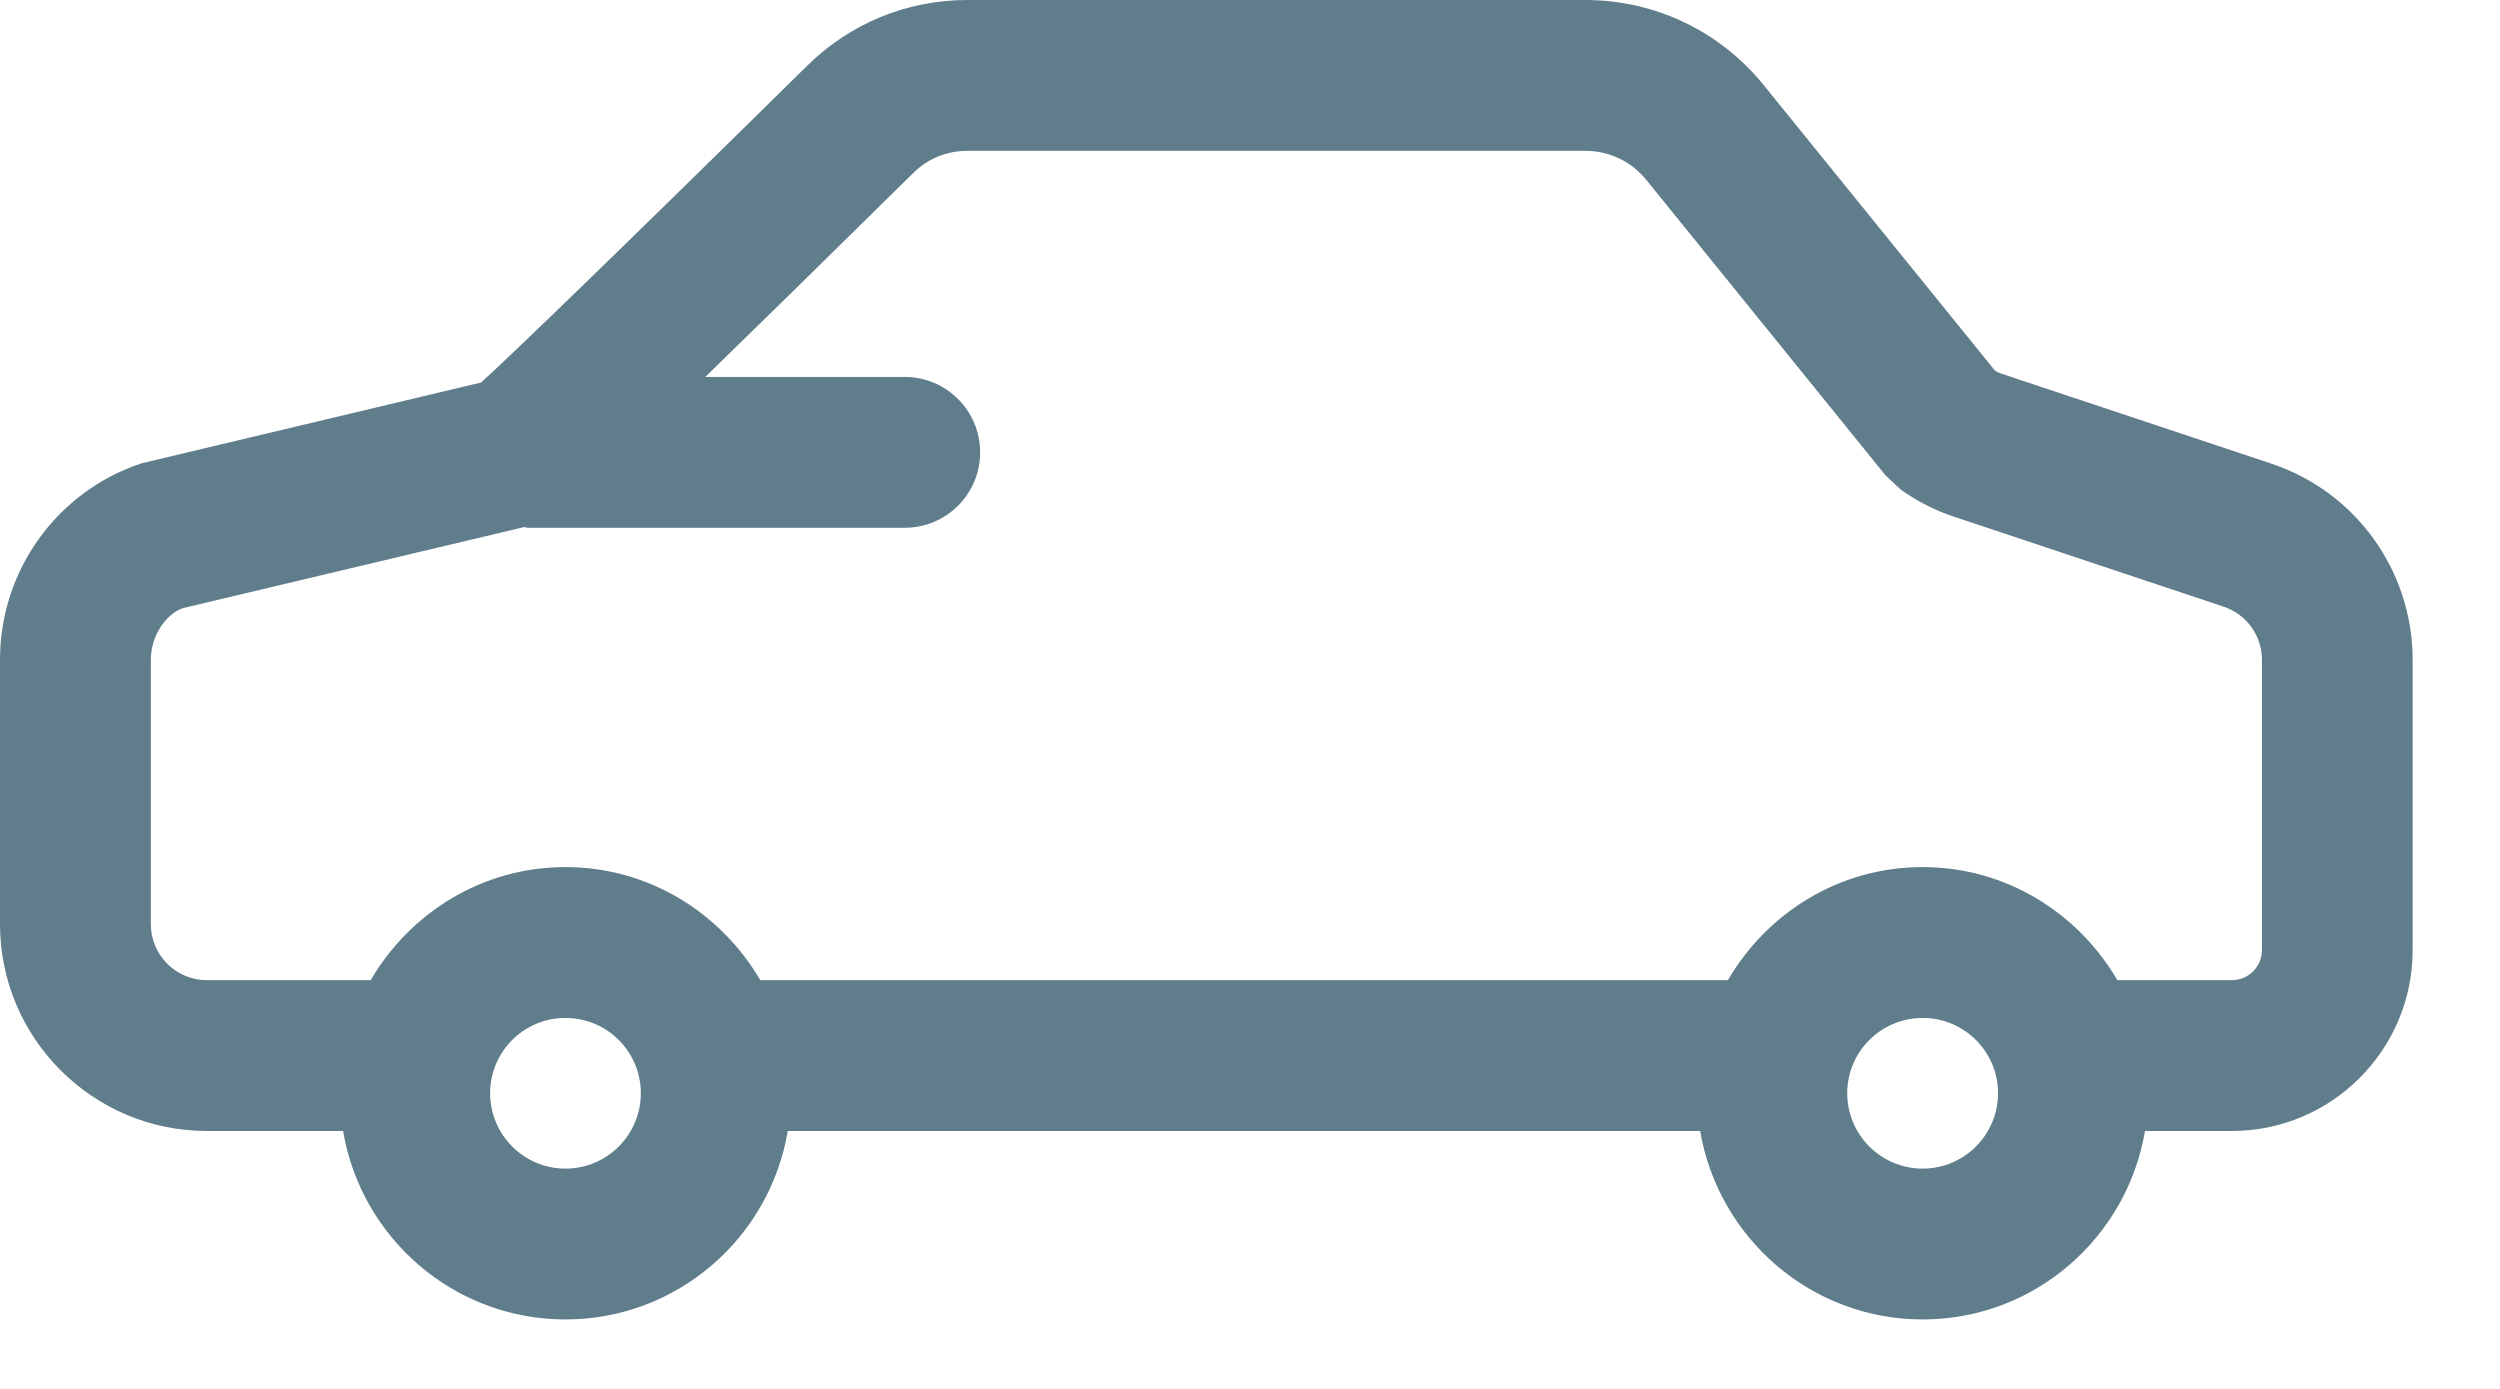
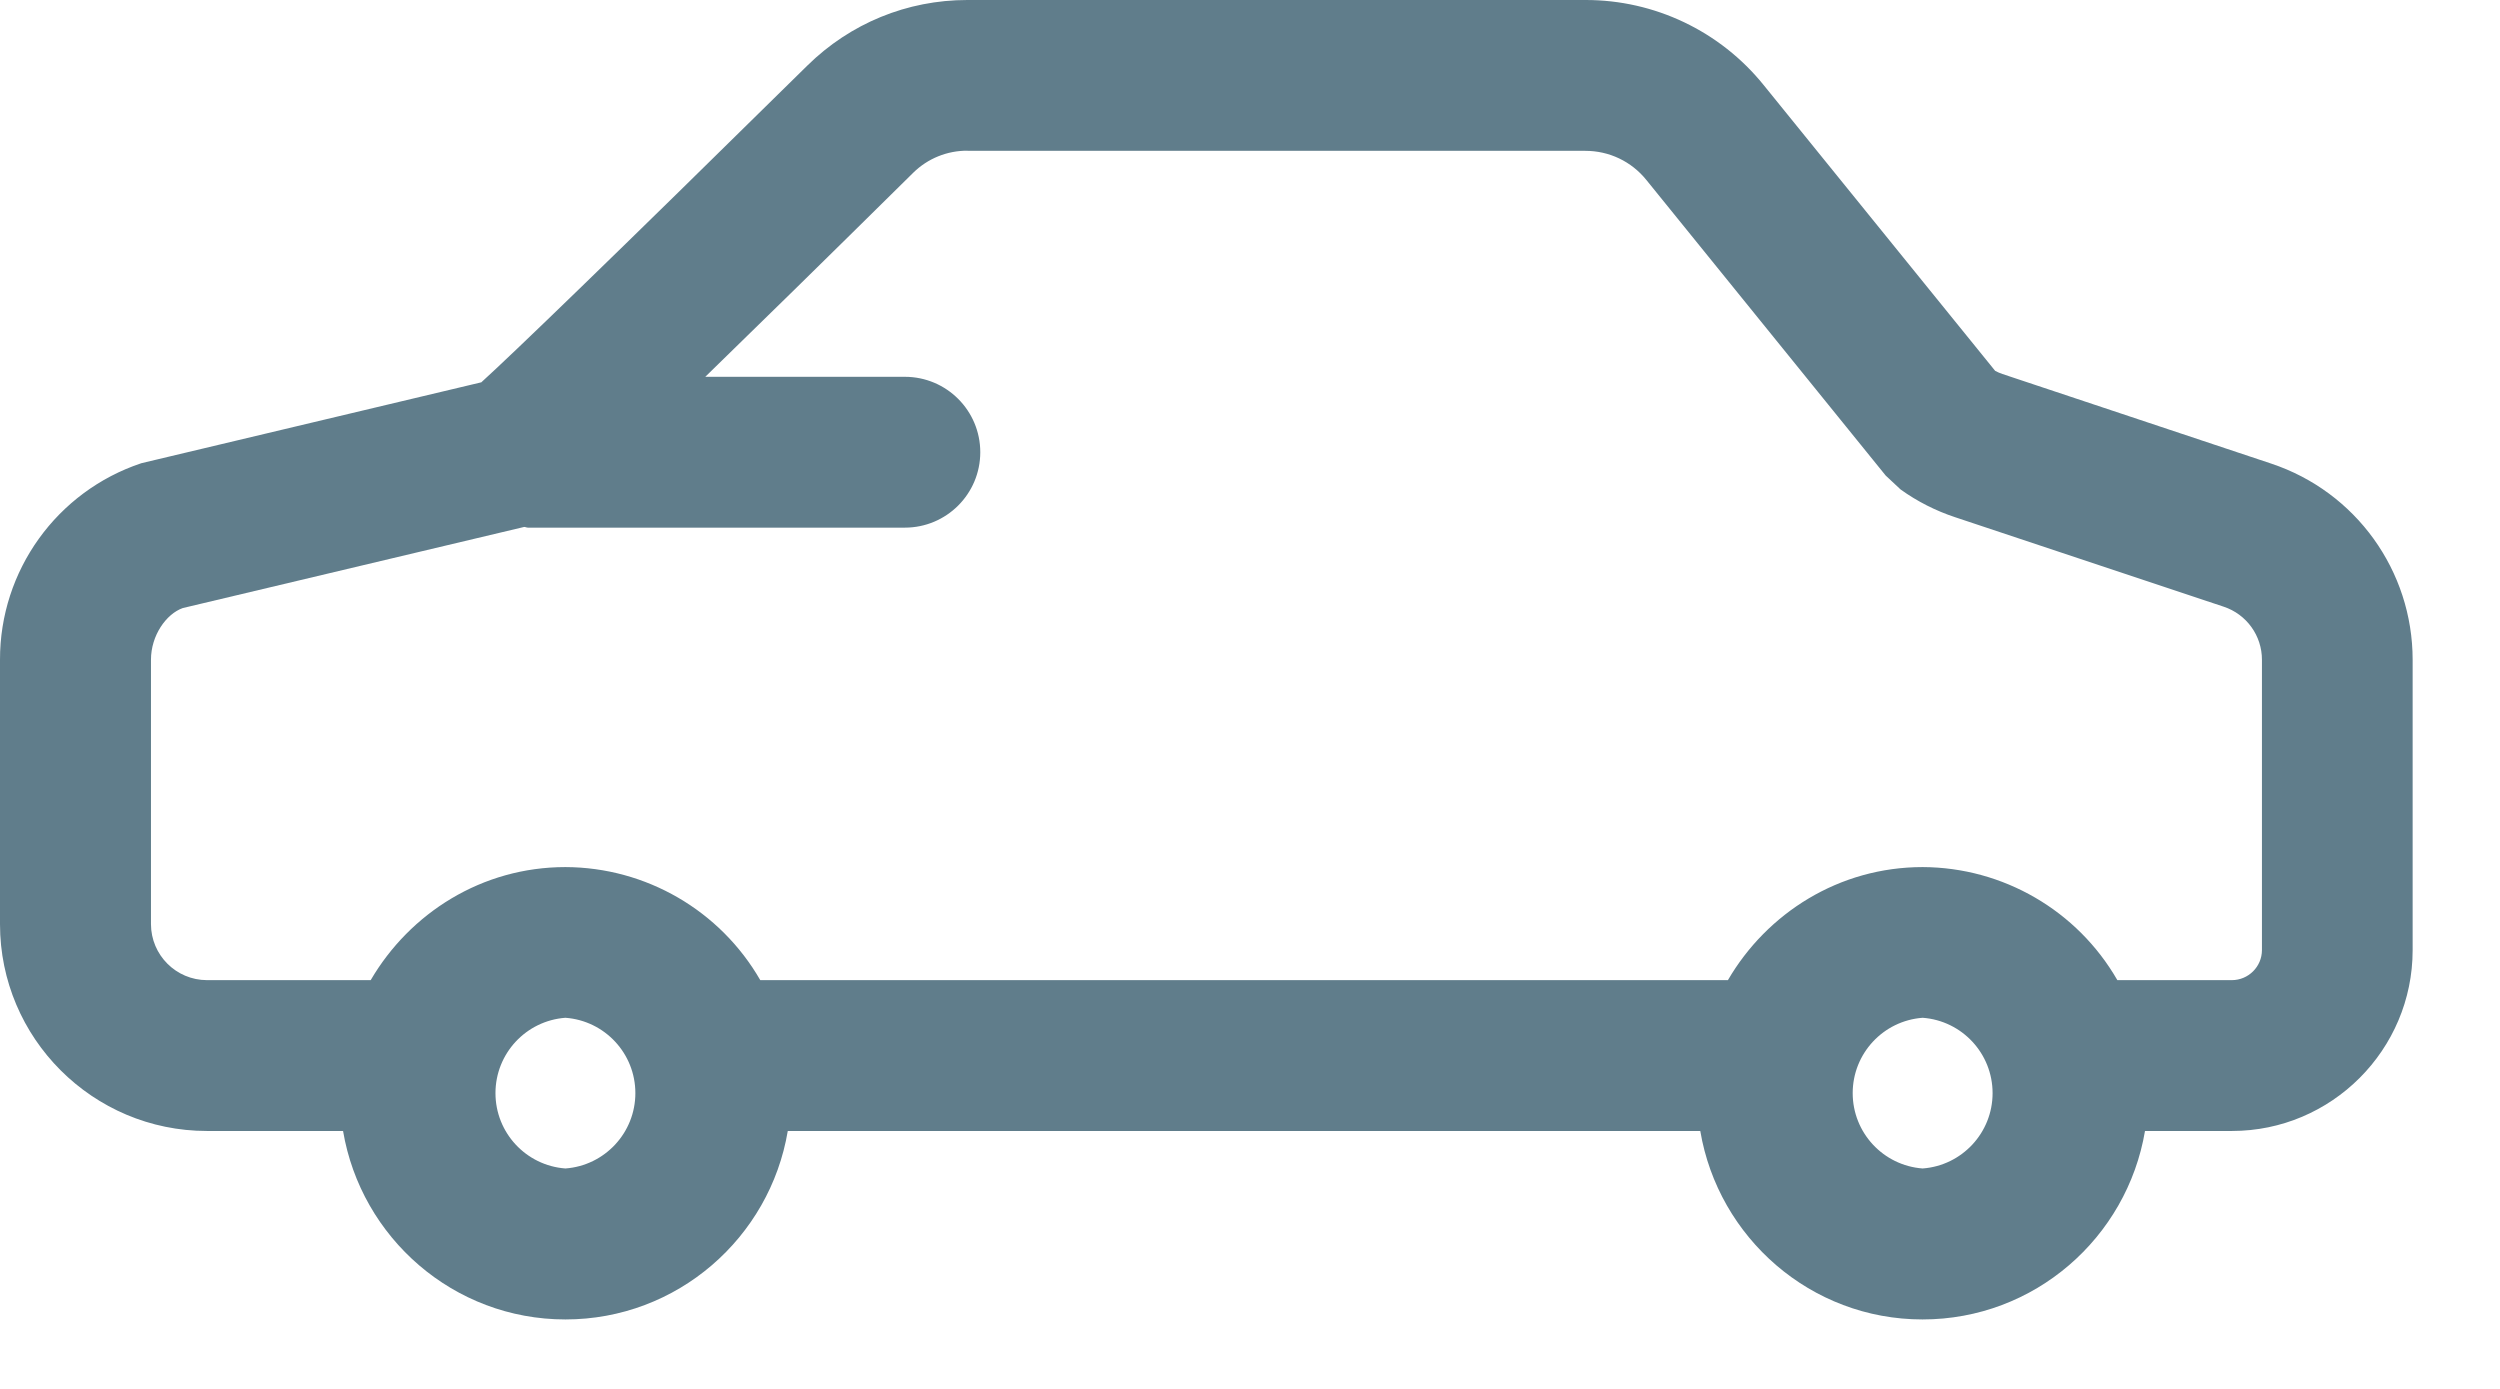
- <svg xmlns="http://www.w3.org/2000/svg" width="18px" height="10px" viewBox="0 0 18 10" version="1.1">
-   <defs />
-   <g id="pro-profile" stroke="none" stroke-width="1" fill="none" fill-rule="evenodd">
-     <g id="CALLS-PENDING" transform="translate(-254, -836)" fill="#607D8B">
-       <path d="M260.965,837.086 L265.414,837.086 C265.586,837.086 265.746,837.162 265.854,837.296 L267.577,839.424 L267.684,839.524 C267.805,839.611 267.938,839.678 268.077,839.723 L270.01,840.368 C270.175,840.423 270.286,840.577 270.286,840.751 L270.286,842.841 C270.286,842.96 270.189,843.057 270.07,843.057 L269.245,843.057 C268.962,842.573 268.443,842.243 267.843,842.243 C267.242,842.243 266.723,842.573 266.441,843.057 L259.474,843.057 C259.191,842.573 258.671,842.243 258.071,842.243 C257.471,842.243 256.952,842.573 256.669,843.057 L255.489,843.057 C255.266,843.057 255.086,842.876 255.086,842.654 L255.086,840.751 C255.086,840.576 255.196,840.421 255.315,840.379 L257.773,839.795 C257.783,839.795 257.79,839.8 257.8,839.8 L260.514,839.8 C260.814,839.8 261.057,839.557 261.057,839.257 C261.057,838.957 260.814,838.714 260.514,838.714 L259.078,838.714 C259.441,838.361 259.923,837.889 260.576,837.245 C260.68,837.142 260.818,837.086 260.965,837.086 M267.843,844.414 C267.544,844.414 267.3,844.171 267.3,843.871 C267.3,843.572 267.544,843.329 267.843,843.329 C268.142,843.329 268.386,843.572 268.386,843.871 C268.386,844.171 268.142,844.414 267.843,844.414 M258.071,844.414 C257.772,844.414 257.529,844.171 257.529,843.871 C257.529,843.572 257.772,843.329 258.071,843.329 C258.371,843.329 258.614,843.572 258.614,843.871 C258.614,844.171 258.371,844.414 258.071,844.414 M257.464,838.754 L255.018,839.336 C254.409,839.539 254,840.108 254,840.751 L254,842.654 C254,843.475 254.668,844.143 255.489,844.143 L256.47,844.143 C256.6,844.912 257.266,845.5 258.071,845.5 C258.876,845.5 259.543,844.912 259.672,844.143 L266.241,844.143 C266.372,844.912 267.038,845.5 267.843,845.5 C268.648,845.5 269.314,844.912 269.444,844.143 L270.07,844.143 C270.787,844.143 271.371,843.559 271.371,842.841 L271.371,840.751 C271.371,840.109 270.962,839.541 270.353,839.338 L268.418,838.693 C268.4,838.687 268.382,838.68 268.365,838.67 L266.698,836.612 C266.383,836.223 265.915,836 265.414,836 L260.965,836 C260.531,836 260.122,836.168 259.813,836.472 C258.395,837.869 257.689,838.549 257.464,838.754" id="Fill-1" />
-     </g>
-   </g>
+ <svg xmlns="http://www.w3.org/2000/svg" width="18" height="10" viewBox="0 0 18 10">
+   <path d="M6.965 1.086h4.449c.172 0 .332.076.44.21l1.723 2.128.107.1c.121.087.254.154.393.2l1.933.644a.402.402 0 0 1 .276.383v2.09a.217.217 0 0 1-.216.216h-.825a1.625 1.625 0 0 0-1.402-.814c-.6 0-1.12.33-1.402.814H5.474a1.625 1.625 0 0 0-1.403-.814c-.6 0-1.119.33-1.402.814H1.49a.404.404 0 0 1-.403-.403V4.75c0-.175.11-.33.229-.372l2.458-.584c.01 0 .017.005.027.005h2.714a.543.543 0 0 0 0-1.086H5.078c.363-.353.845-.825 1.498-1.47a.552.552 0 0 1 .39-.158m6.877 7.328a.544.544 0 0 1 0-1.085.544.544 0 0 1 0 1.085m-9.772 0a.544.544 0 0 1 0-1.085.544.544 0 0 1 0 1.085m-.607-5.66l-2.446.582A1.489 1.489 0 0 0 0 4.751v1.903c0 .821.668 1.489 1.49 1.489h.98c.13.769.796 1.357 1.601 1.357.805 0 1.472-.588 1.601-1.357h6.57c.13.769.796 1.357 1.6 1.357.806 0 1.472-.588 1.602-1.357h.626c.717 0 1.301-.584 1.301-1.302v-2.09c0-.642-.409-1.21-1.018-1.413l-1.935-.645a.332.332 0 0 1-.053-.023L12.698.612A1.646 1.646 0 0 0 11.414 0H6.965c-.434 0-.843.168-1.152.472C4.395 1.869 3.69 2.549 3.464 2.754" fill="#607D8B" fill-rule="evenodd" />
</svg>
